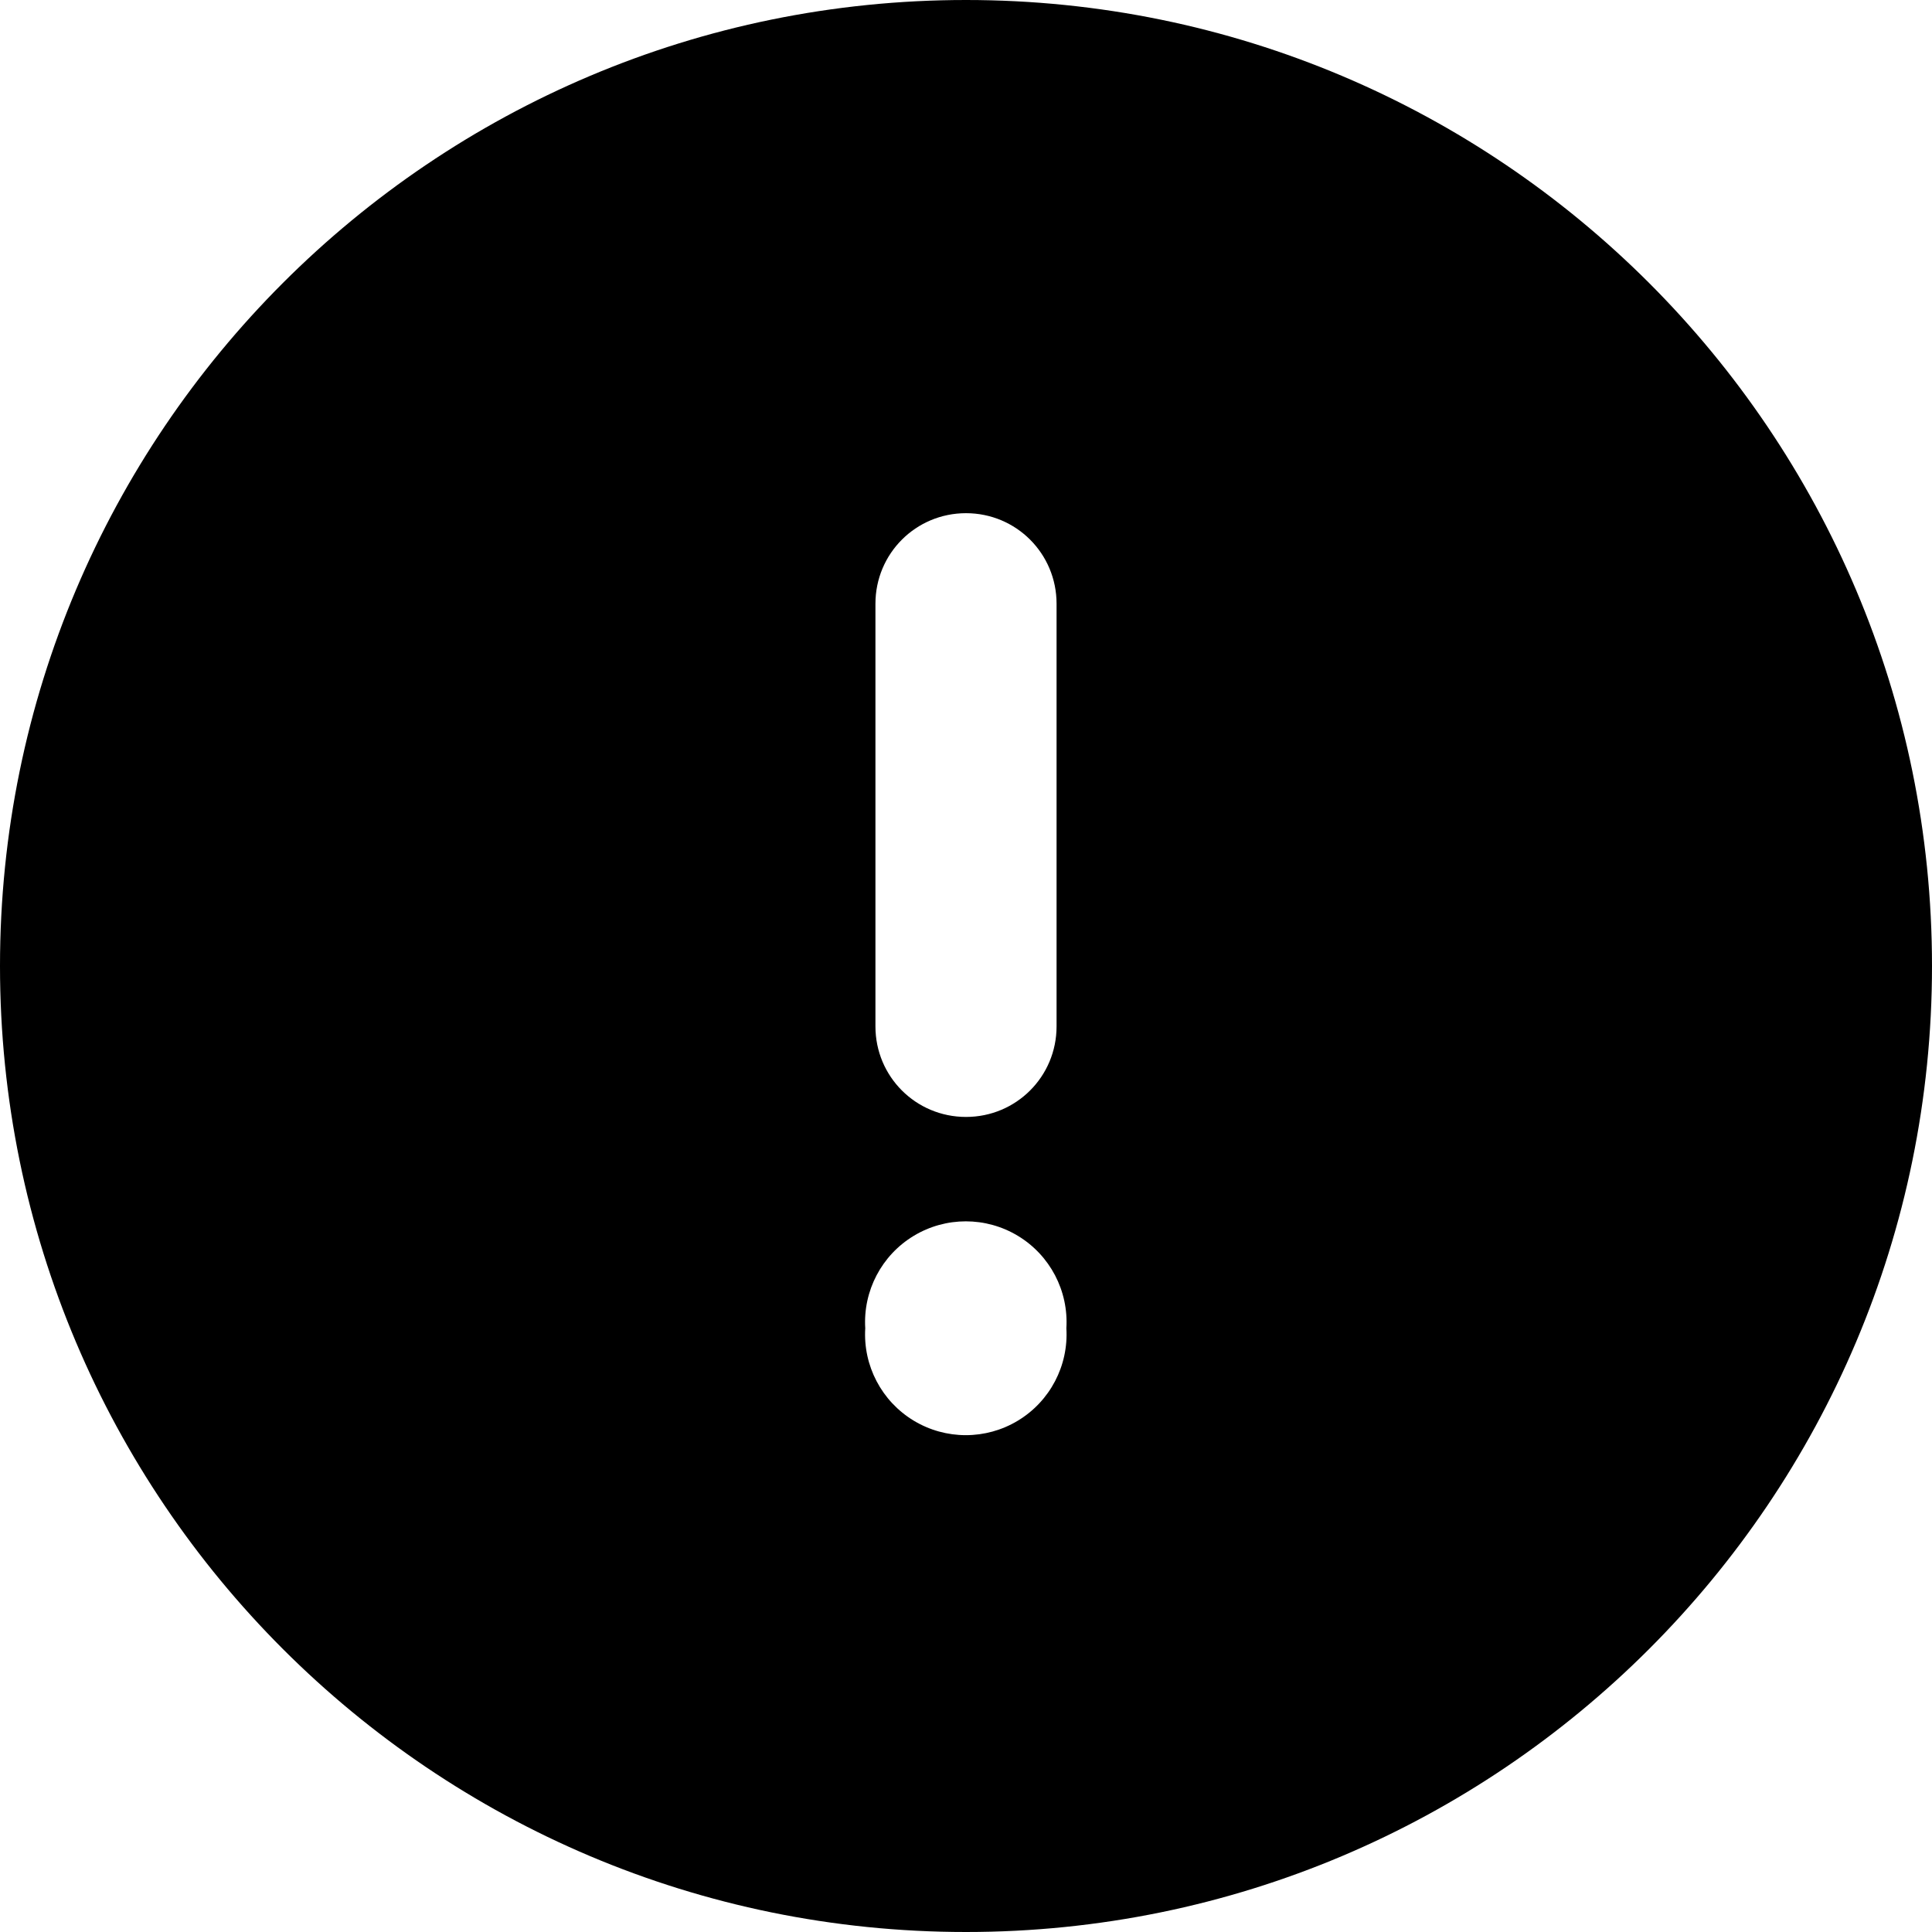
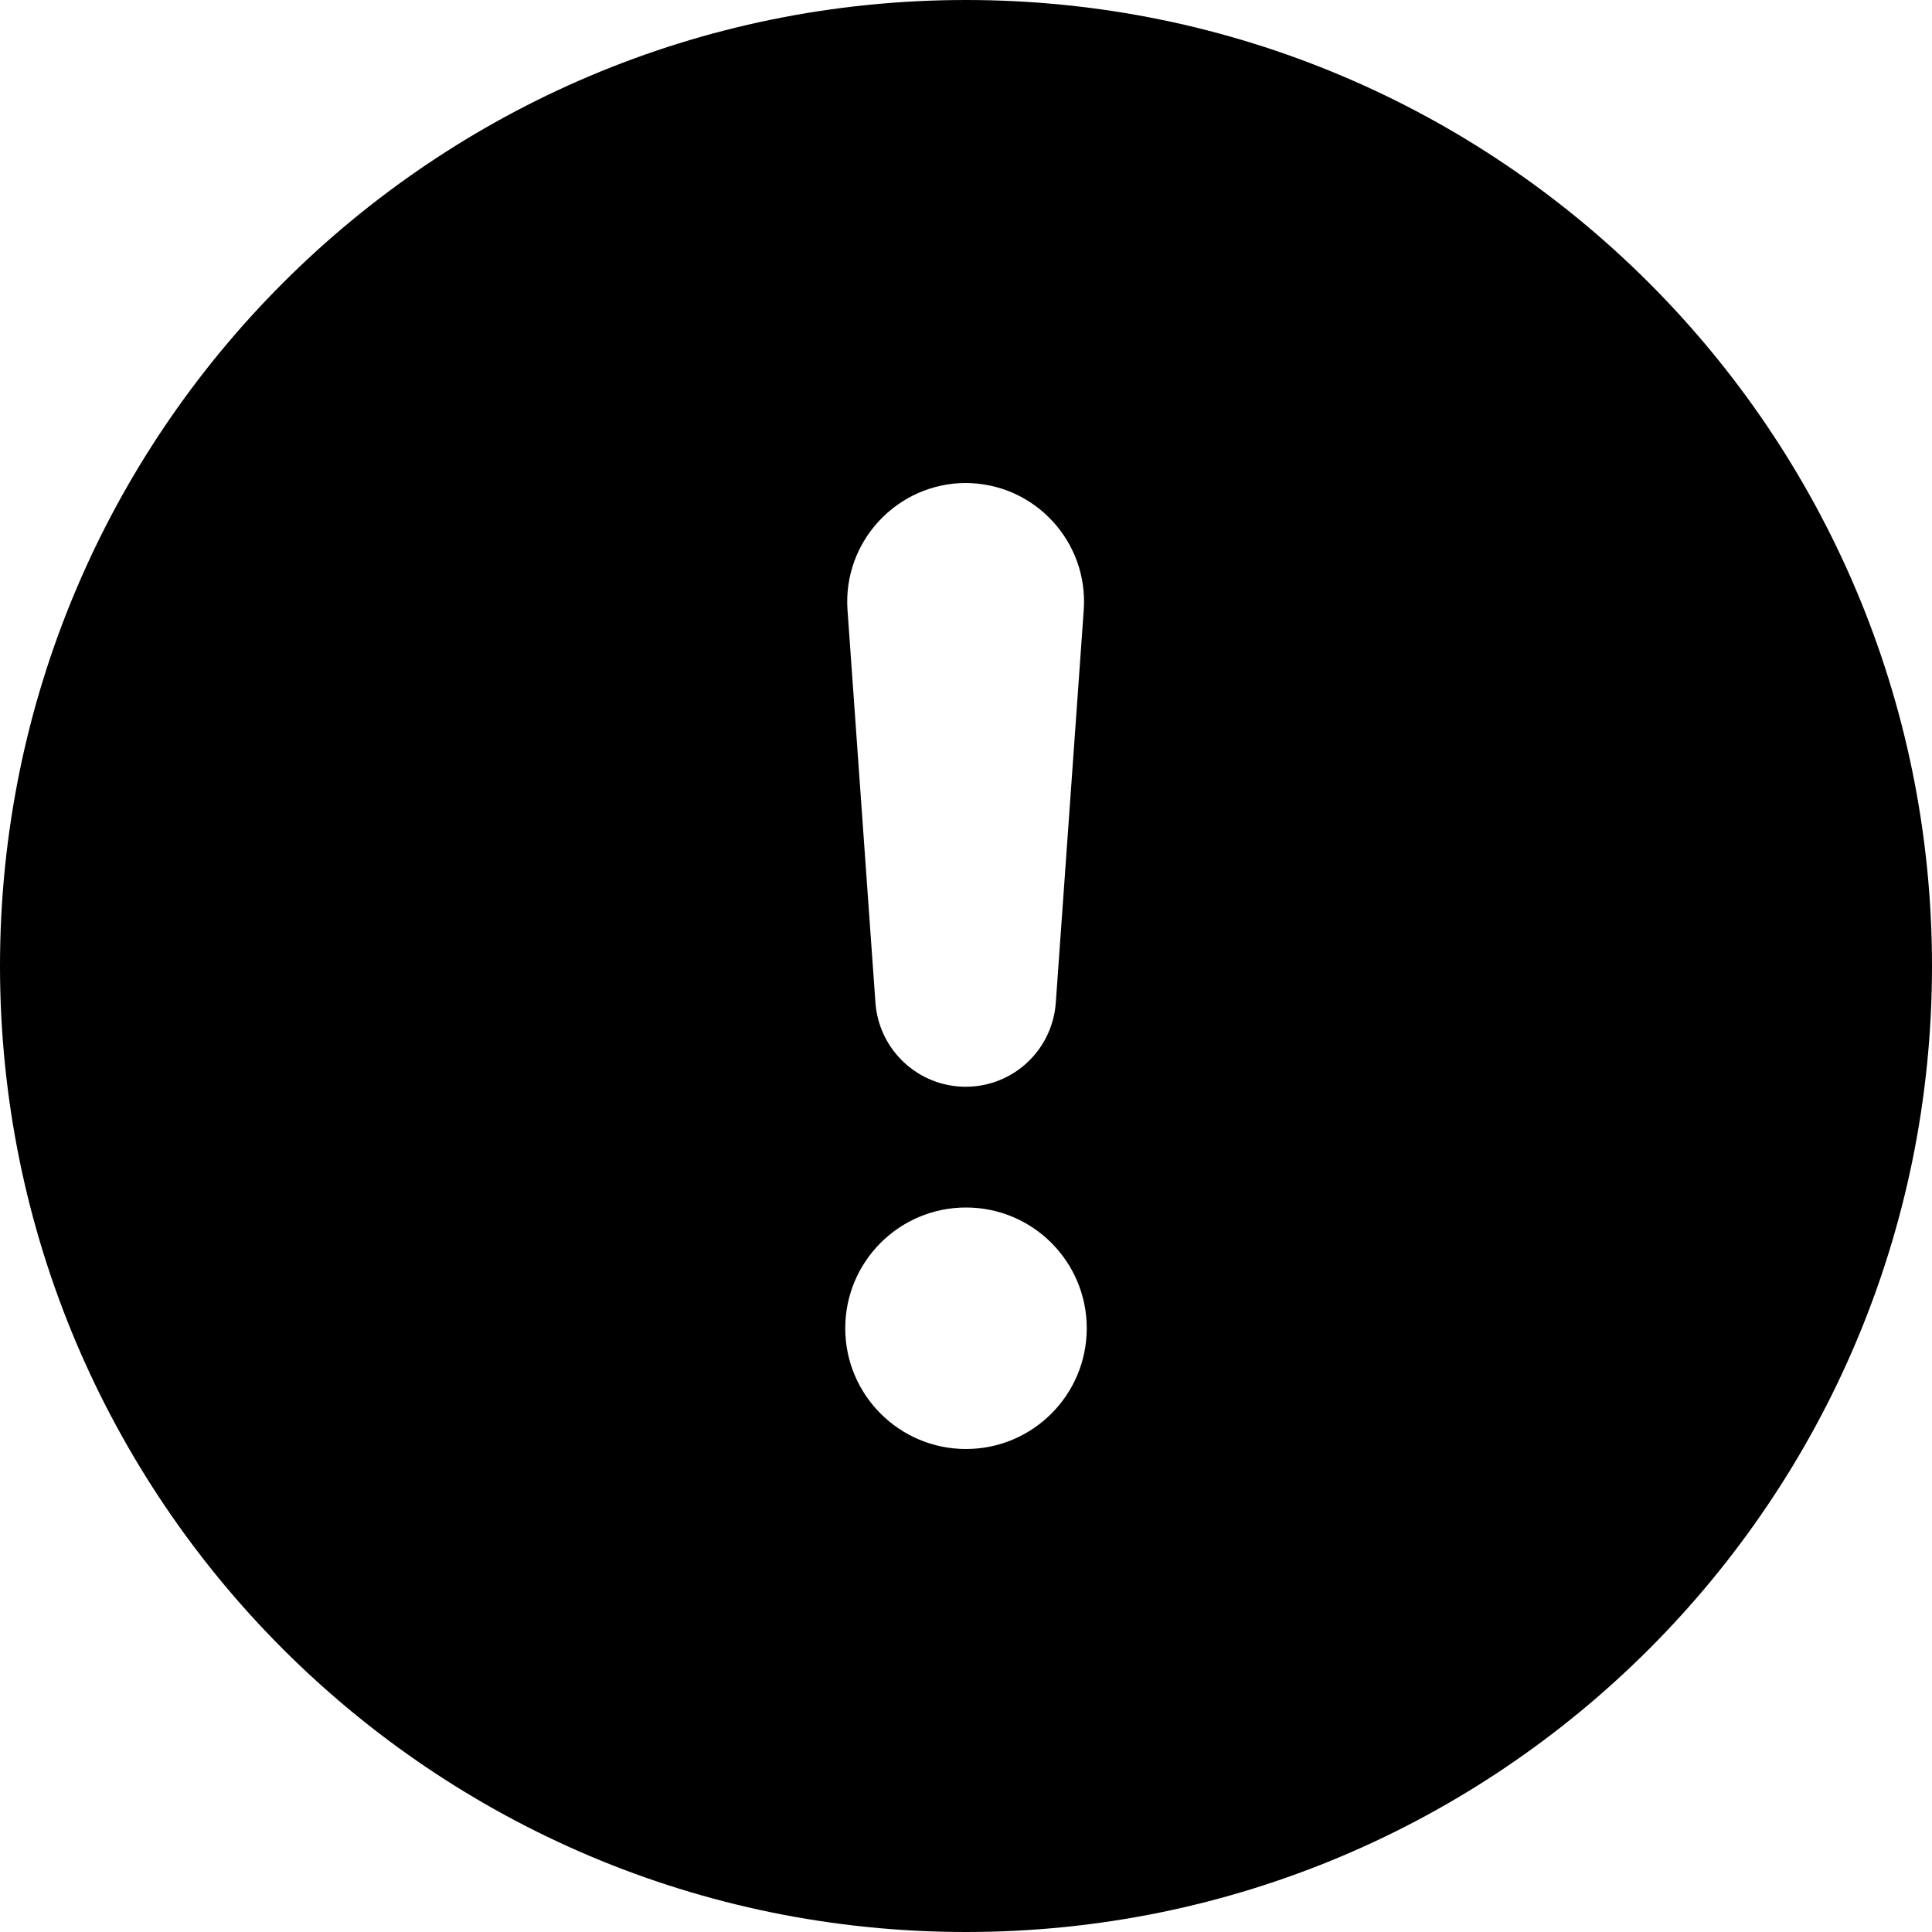
<svg xmlns="http://www.w3.org/2000/svg" viewBox="0 0 512 512">
-   <path fill="currentColor" d="M256 512a256 256 0 1 0 0-512 256 256 0 1 0 0 512zm0-376c13.3 0 24 10.7 24 24l0 112c0 13.3-10.7 24-24 24s-24-10.7-24-24l0-112c0-13.3 10.7-24 24-24zM229.3 352a26.7 26.7 0 1 1 53.3 0 26.7 26.7 0 1 1 -53.3 0z" />
+   <path fill="currentColor" d="M256 512a256 256 0 1 1 0-512 256 256 0 1 1 0 512zm0-192a32 32 0 1 0 0 64 32 32 0 1 0 0-64zm0-192c-18.2 0-32.7 15.5-31.4 33.7l7.4 104c.9 12.6 11.4 22.3 23.9 22.3 12.6 0 23-9.7 23.9-22.3l7.4-104c1.3-18.2-13.1-33.7-31.4-33.7z" />
</svg>
